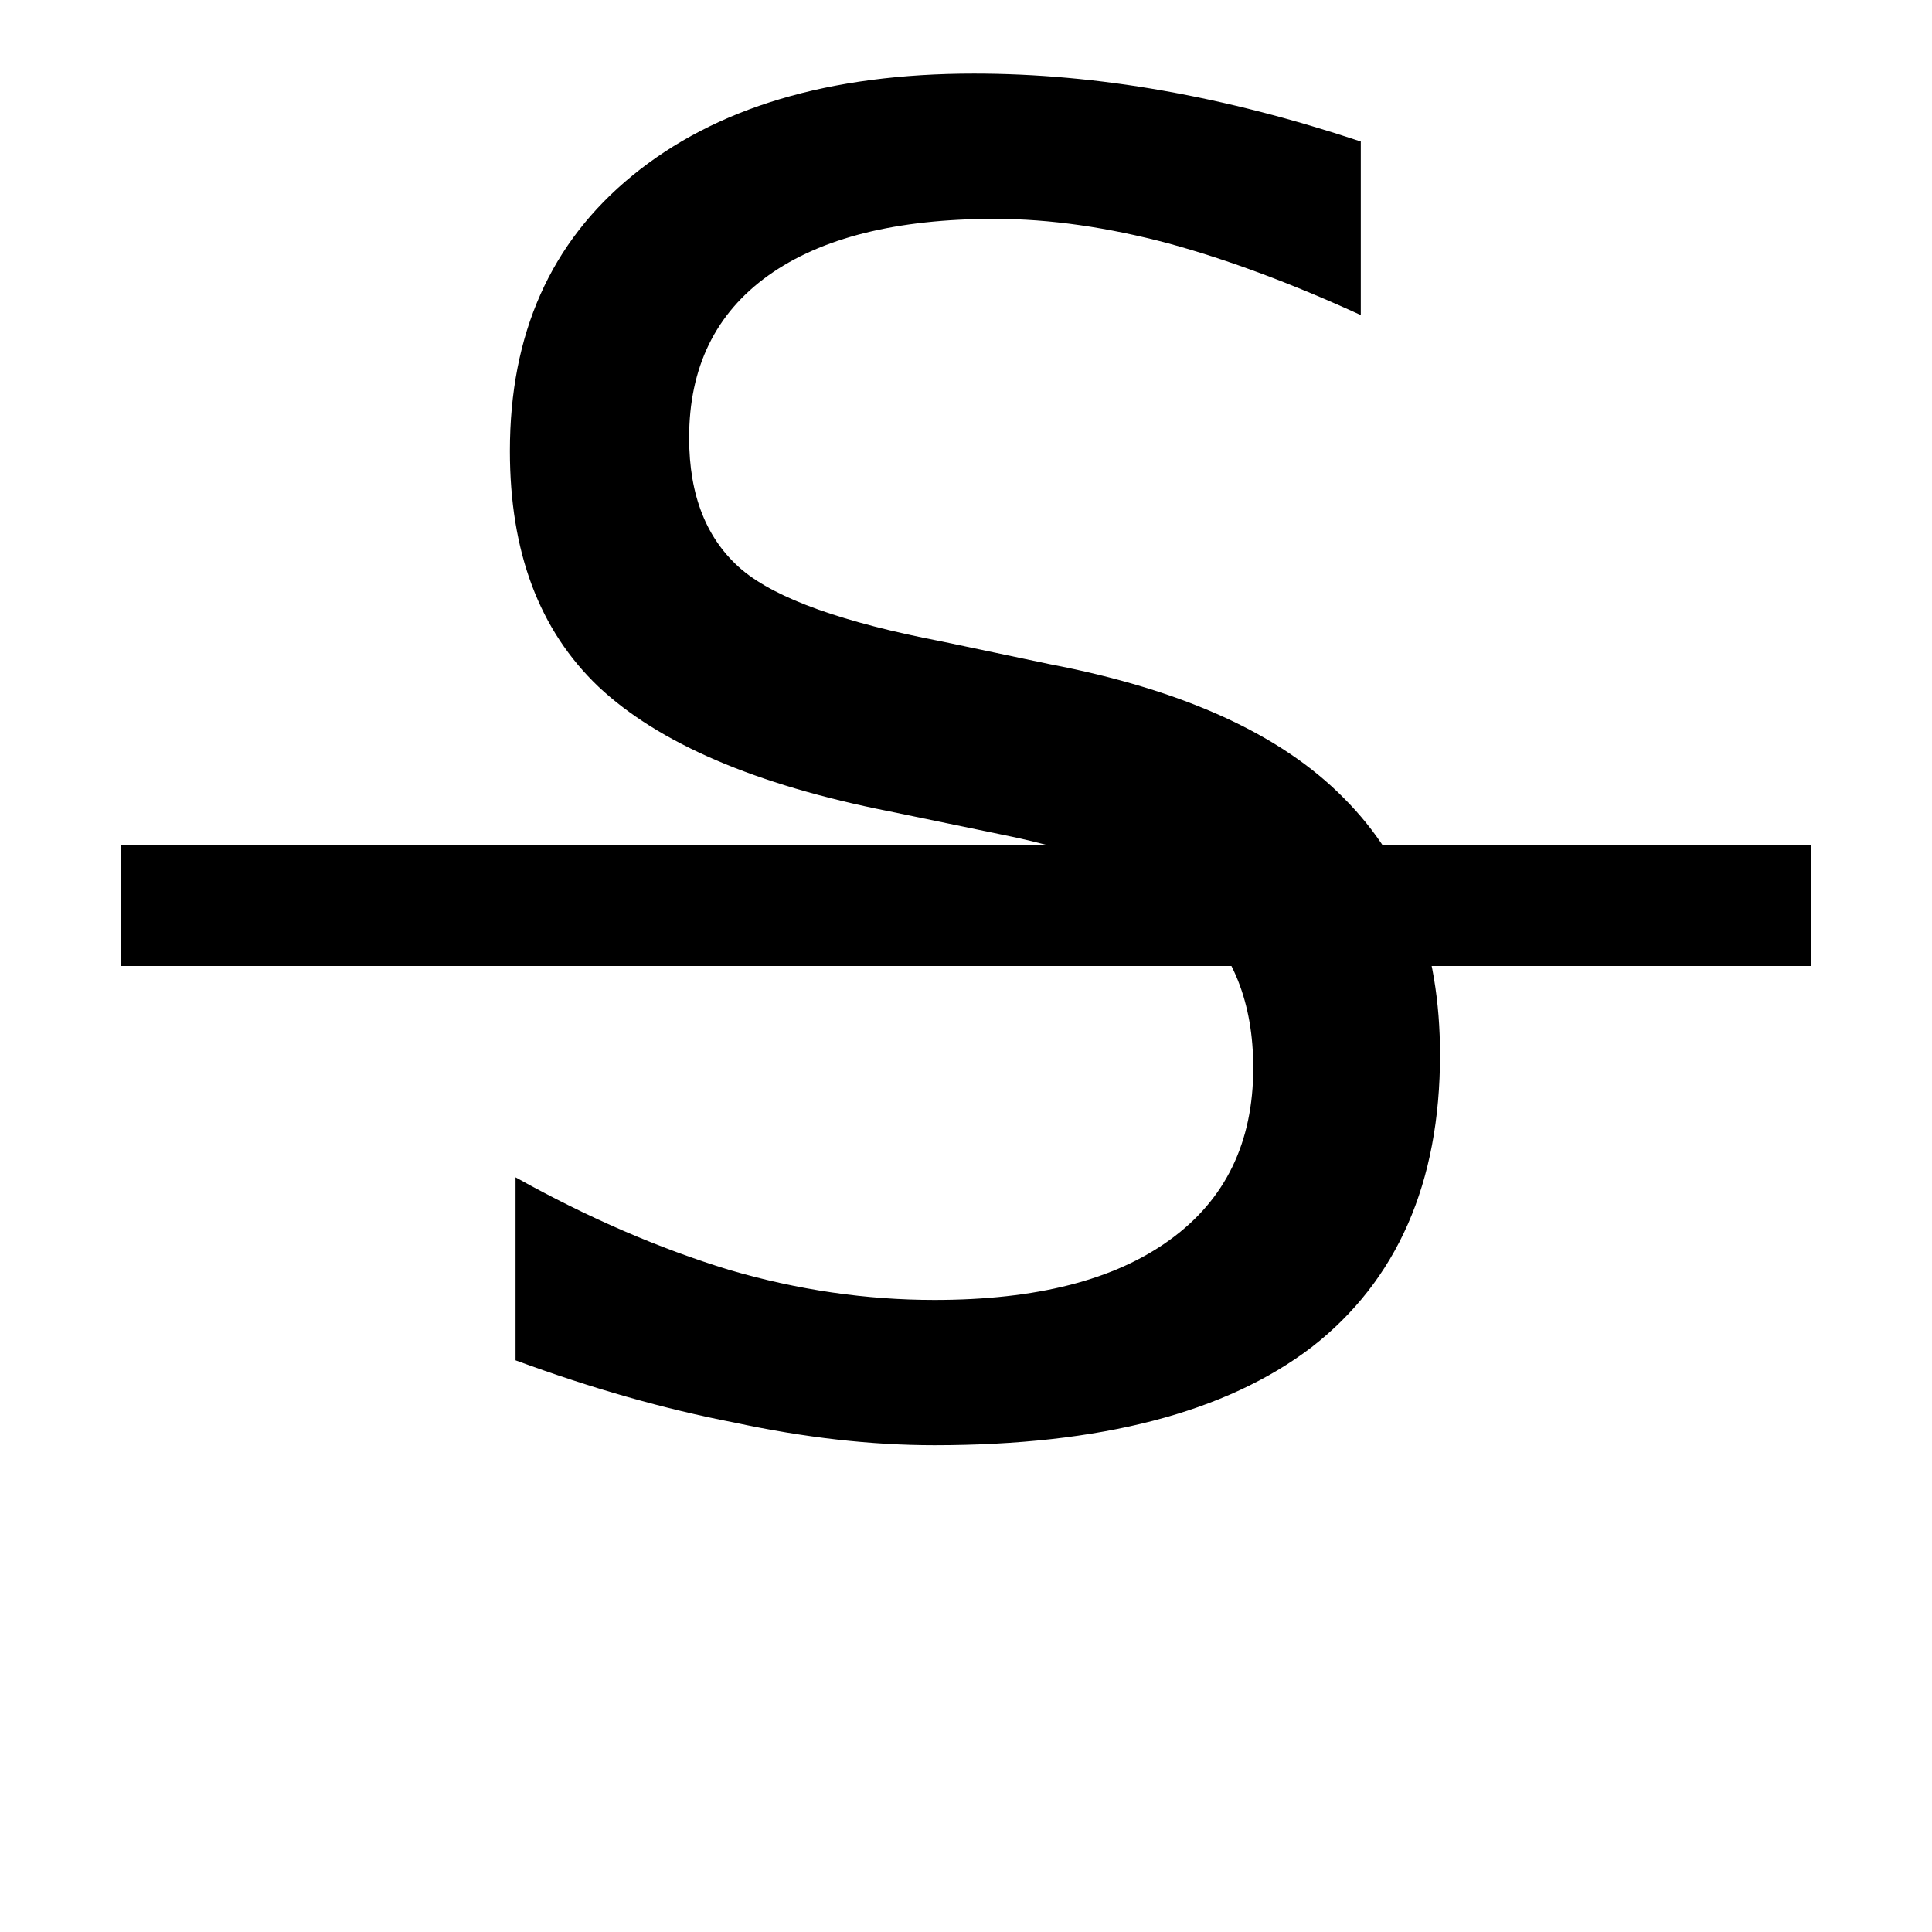
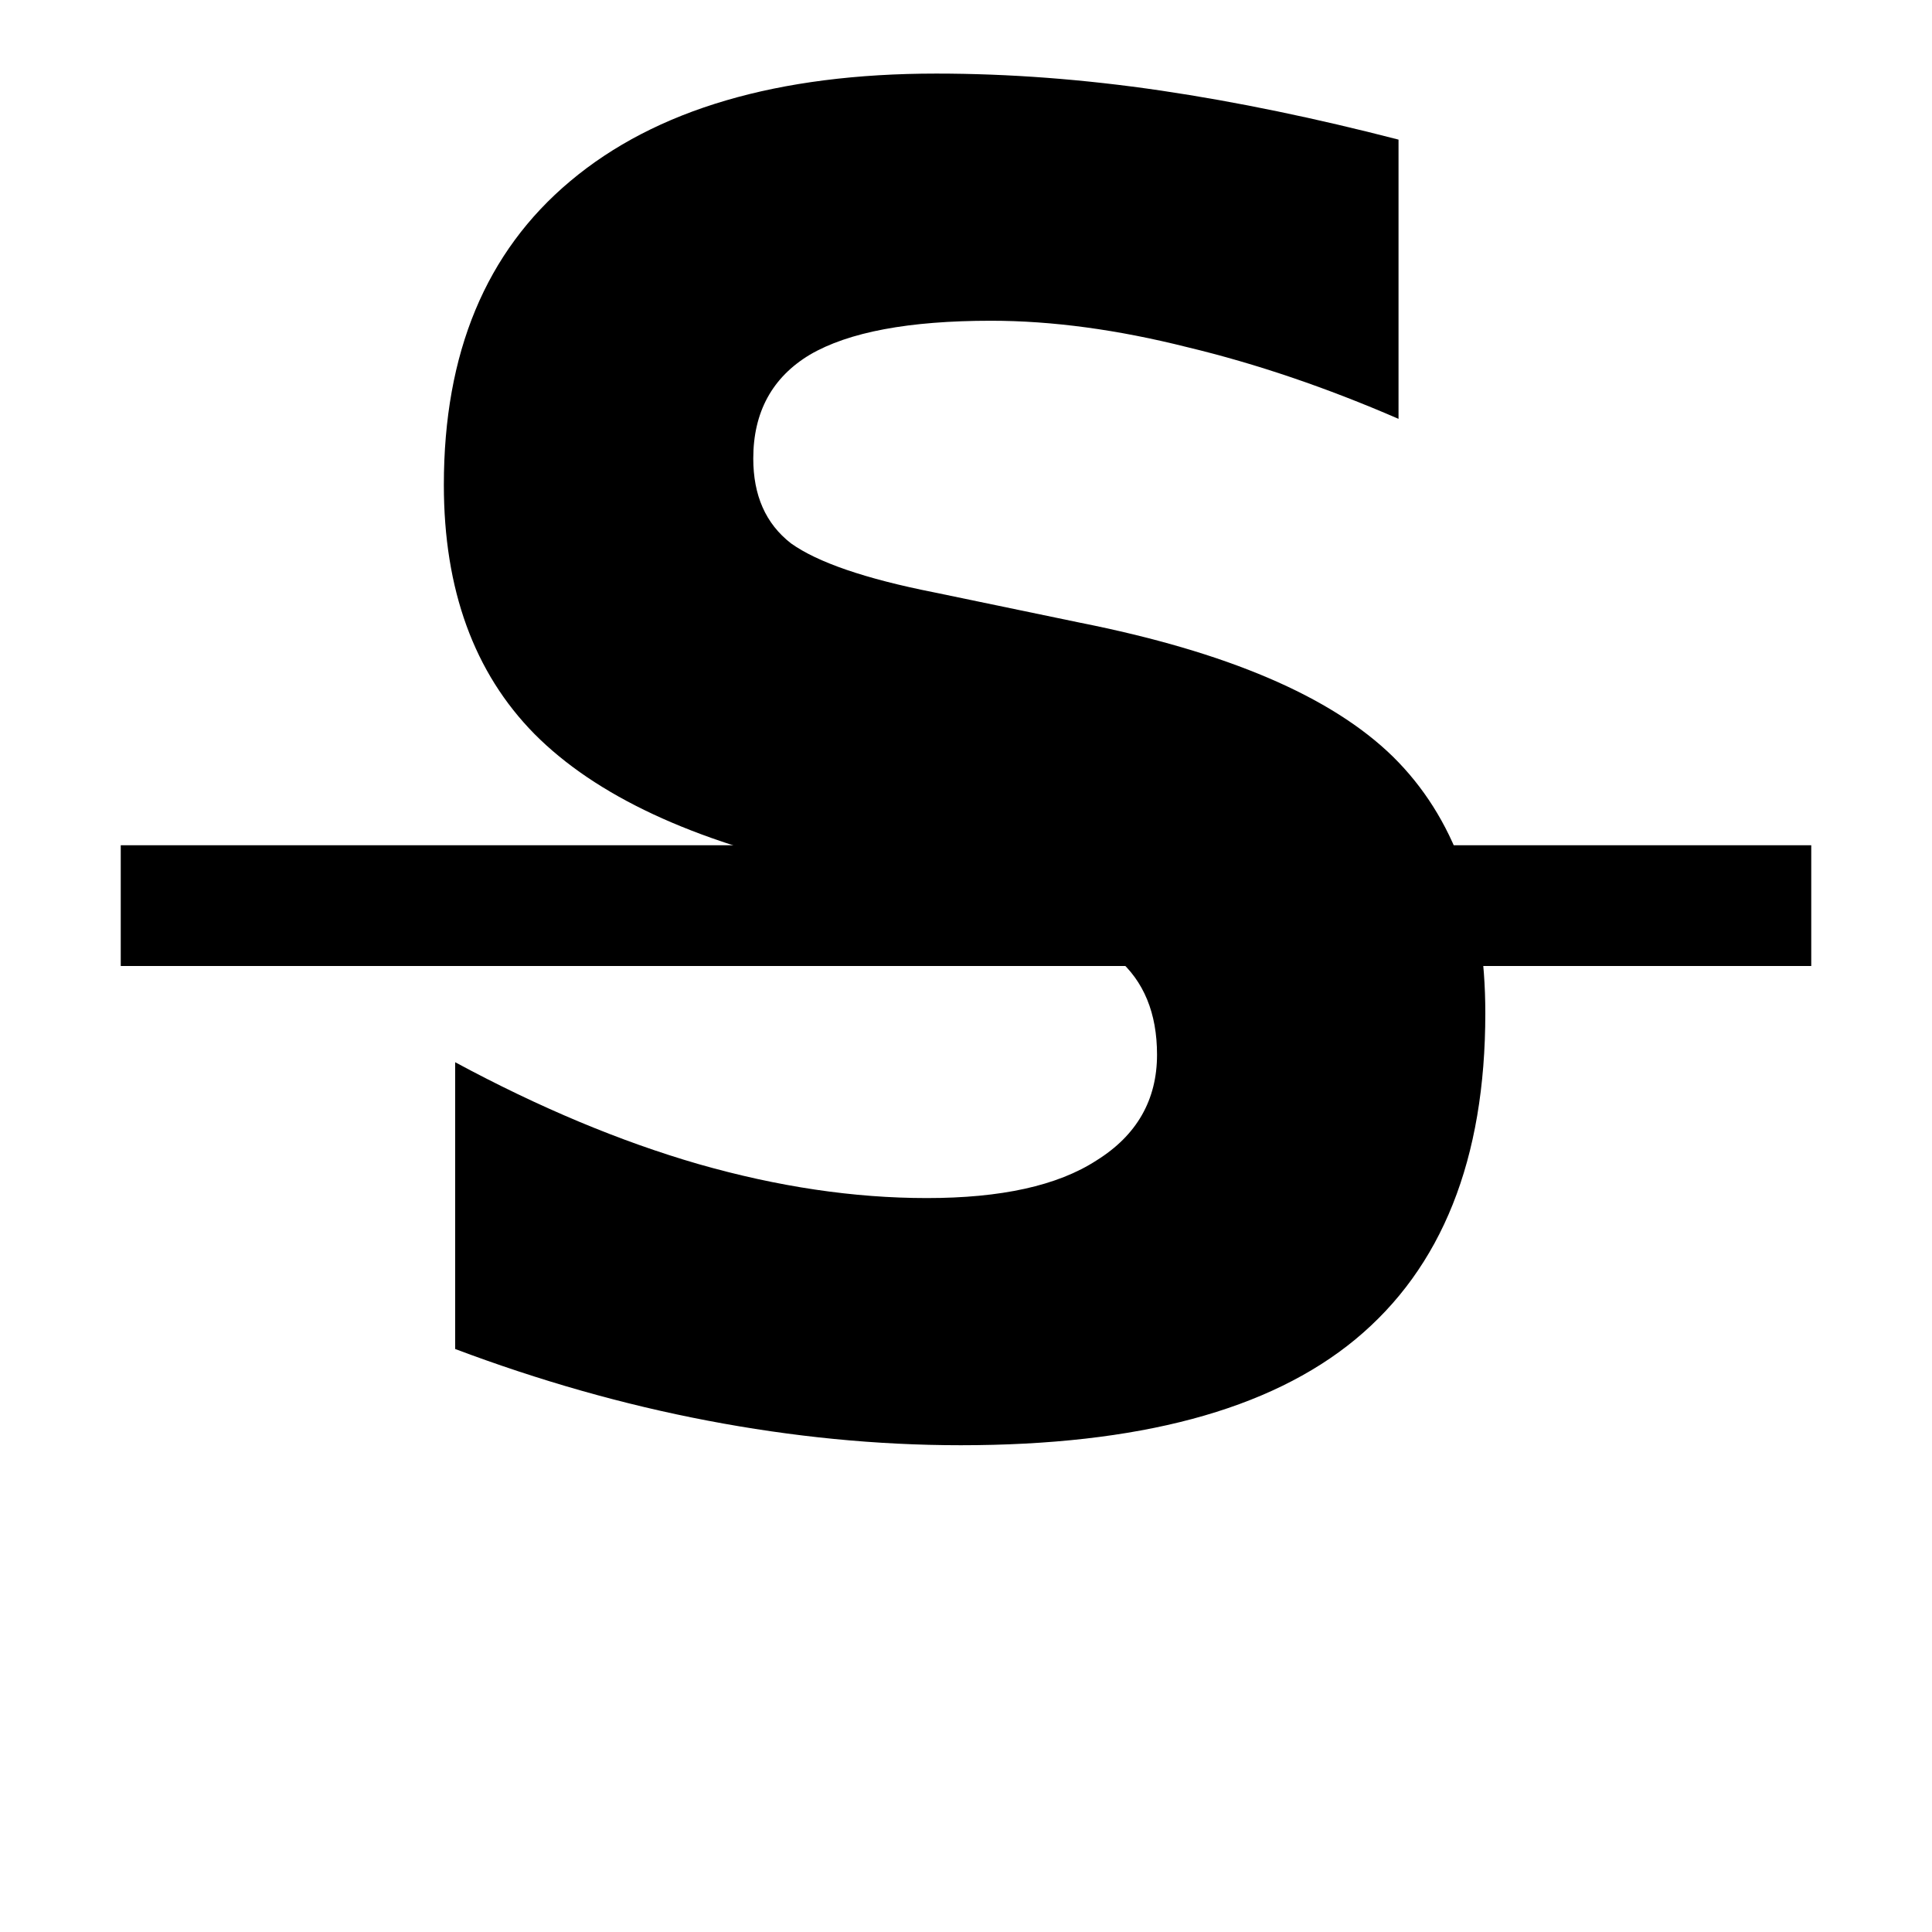
<svg xmlns="http://www.w3.org/2000/svg" width="16" height="16" viewBox="0 0 16 16">
-   <text x="50%" y="50%" text-anchor="middle" dy=".5ex" font-family="Segoe UI, Frutiger, Dejavu Sans, Helvetica Neue, Arial, sans-serif" font-size="15">S</text>
+   <text x="50%" y="50%" text-anchor="middle" dy=".5ex" font-family="Segoe UI, Frutiger, Dejavu Sans, Helvetica Neue, Arial, sans-serif" font-size="15" font-weight="bold">S</text>
  <path stroke="#000" d="M1 7.5h14" />
</svg>
